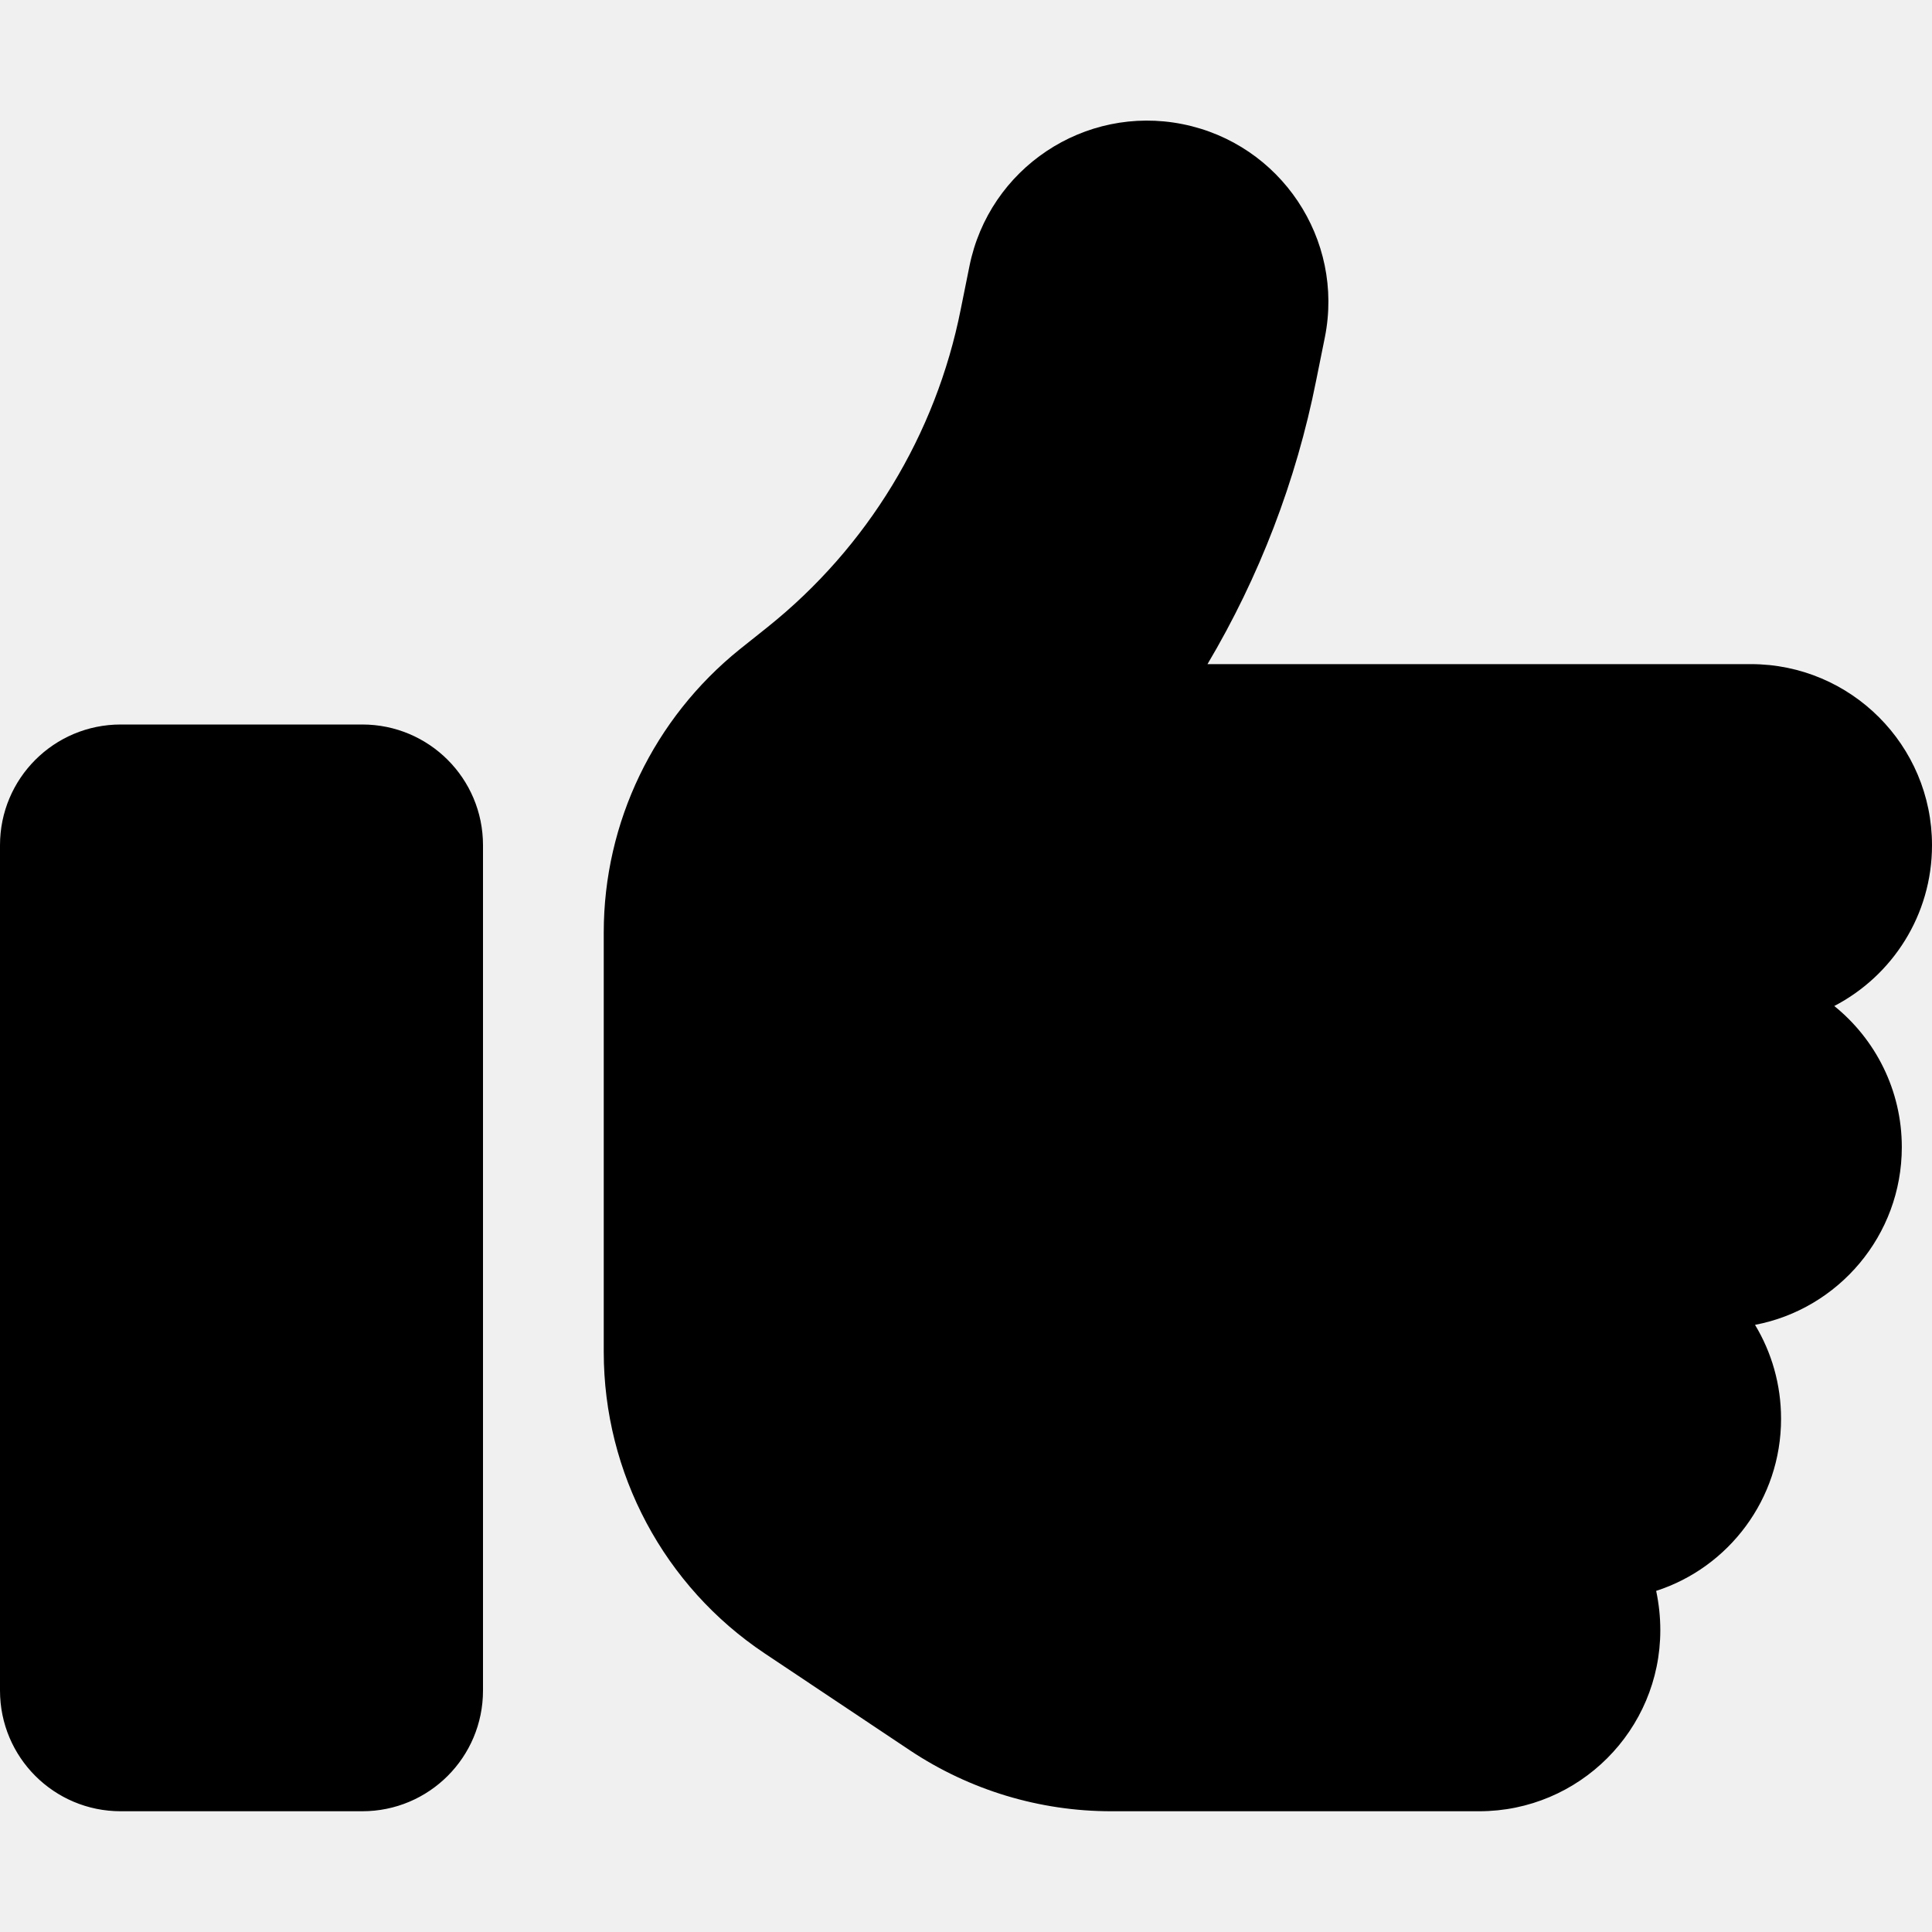
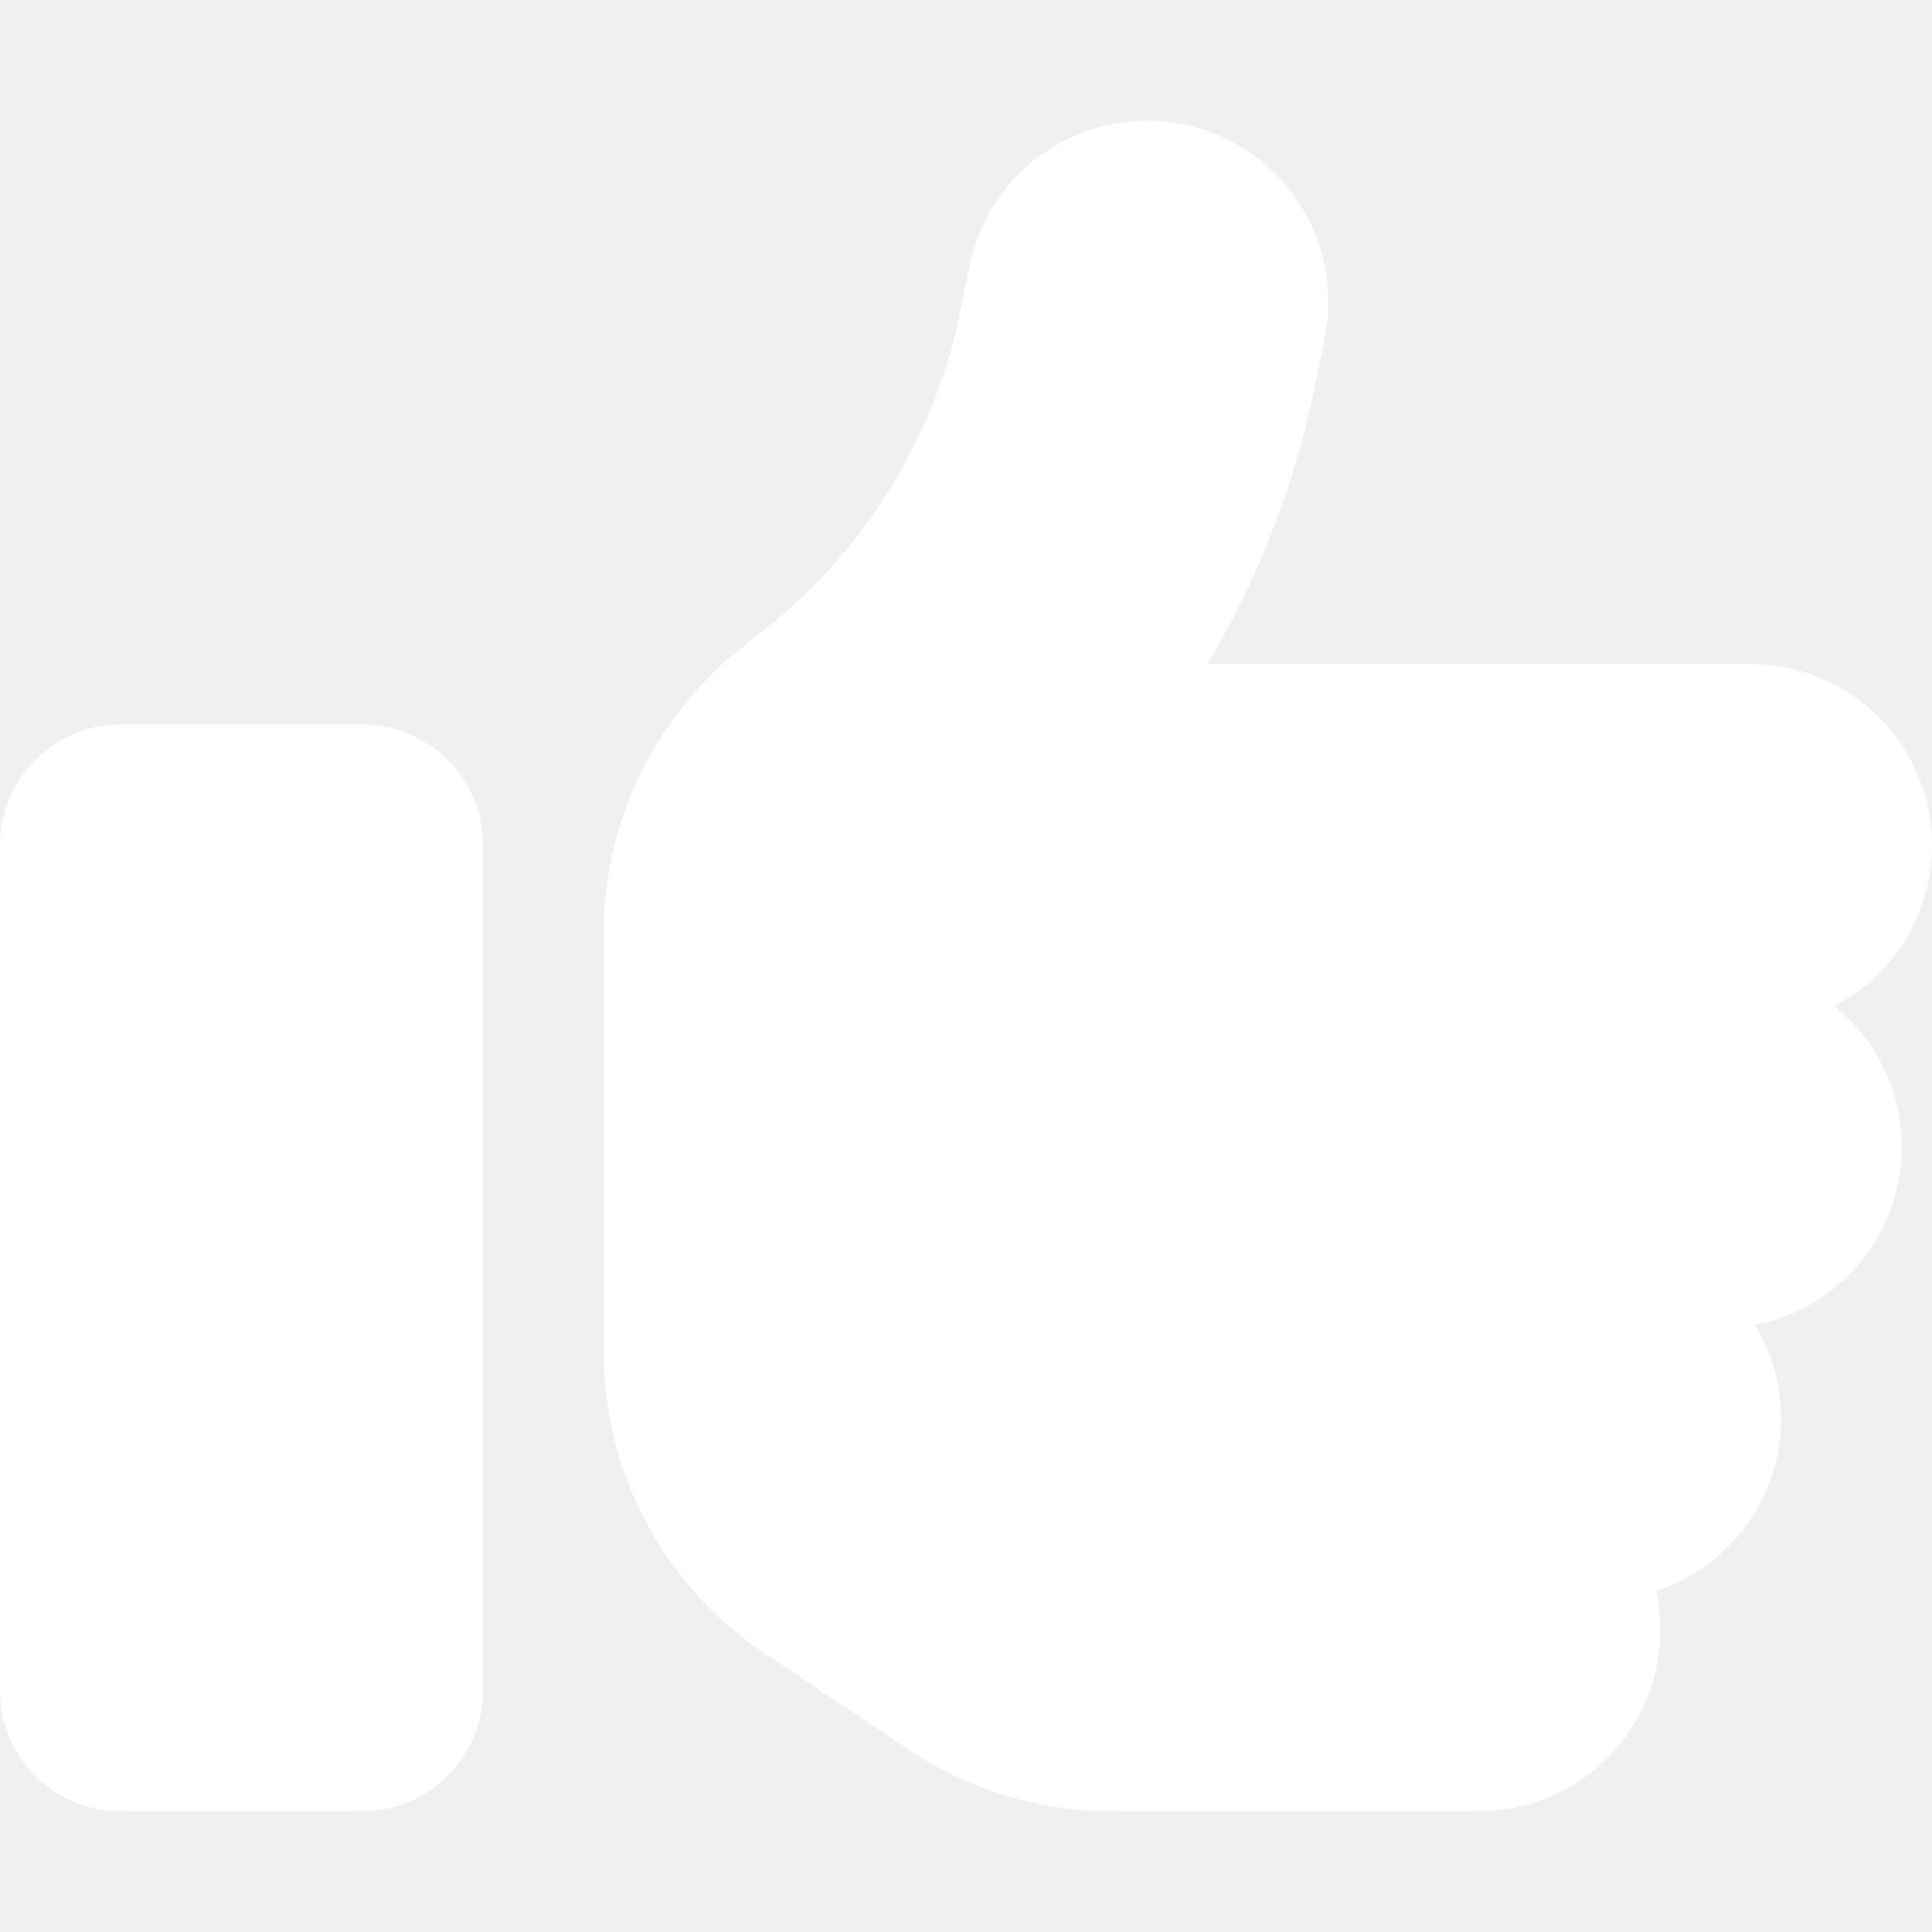
- <svg xmlns="http://www.w3.org/2000/svg" viewBox="0 0 512 512">
-   <path d="M313.4 32.9c26 5.2 42.9 30.5 37.7 56.5l-2.3 11.4c-5.3 26.7-15.1 52.1-28.8 75.2H464c26.5 0 48 21.5 48 48c0 18.5-10.5 34.6-25.9 42.6C497 275.4 504 288.9 504 304c0 23.4-16.8 42.9-38.9 47.1c4.4 7.3 6.9 15.8 6.9 24.9c0 21.3-13.9 39.4-33.1 45.6c.7 3.3 1.1 6.8 1.1 10.4c0 26.5-21.5 48-48 48H294.5c-19 0-37.5-5.6-53.3-16.1l-38.5-25.7C176 420.4 160 390.4 160 358.3V320 272 247.1c0-29.2 13.3-56.7 36-75l7.4-5.9c26.5-21.2 44.6-51 51.2-84.2l2.3-11.4c5.2-26 30.5-42.9 56.5-37.7zM32 192H96c17.7 0 32 14.3 32 32V448c0 17.7-14.3 32-32 32H32c-17.7 0-32-14.3-32-32V224c0-17.7 14.3-32 32-32z" />
+ <svg xmlns="http://www.w3.org/2000/svg" width="16" height="16" viewBox="0 0 16 16" fill="none">
+   <path d="M9.794 1.028C10.606 1.191 11.134 1.981 10.972 2.794L10.9 3.15C10.734 3.984 10.428 4.778 10 5.5H14.5C15.328 5.5 16 6.172 16 7C16 7.578 15.672 8.081 15.191 8.331C15.531 8.606 15.75 9.028 15.75 9.5C15.75 10.231 15.225 10.841 14.534 10.972C14.672 11.2 14.75 11.466 14.75 11.75C14.75 12.416 14.316 12.981 13.716 13.175C13.738 13.278 13.75 13.387 13.75 13.5C13.75 14.328 13.078 15 12.25 15H9.203C8.609 15 8.031 14.825 7.537 14.497L6.334 13.694C5.5 13.137 5 12.2 5 11.197V10V8.5V7.722C5 6.809 5.416 5.95 6.125 5.378L6.356 5.194C7.184 4.531 7.75 3.6 7.956 2.563L8.028 2.206C8.191 1.394 8.981 0.866 9.794 1.028ZM1 6H3C3.553 6 4 6.447 4 7V14C4 14.553 3.553 15 3 15H1C0.447 15 0 14.553 0 14V7C0 6.447 0.447 6 1 6Z" fill="white" />
</svg>
